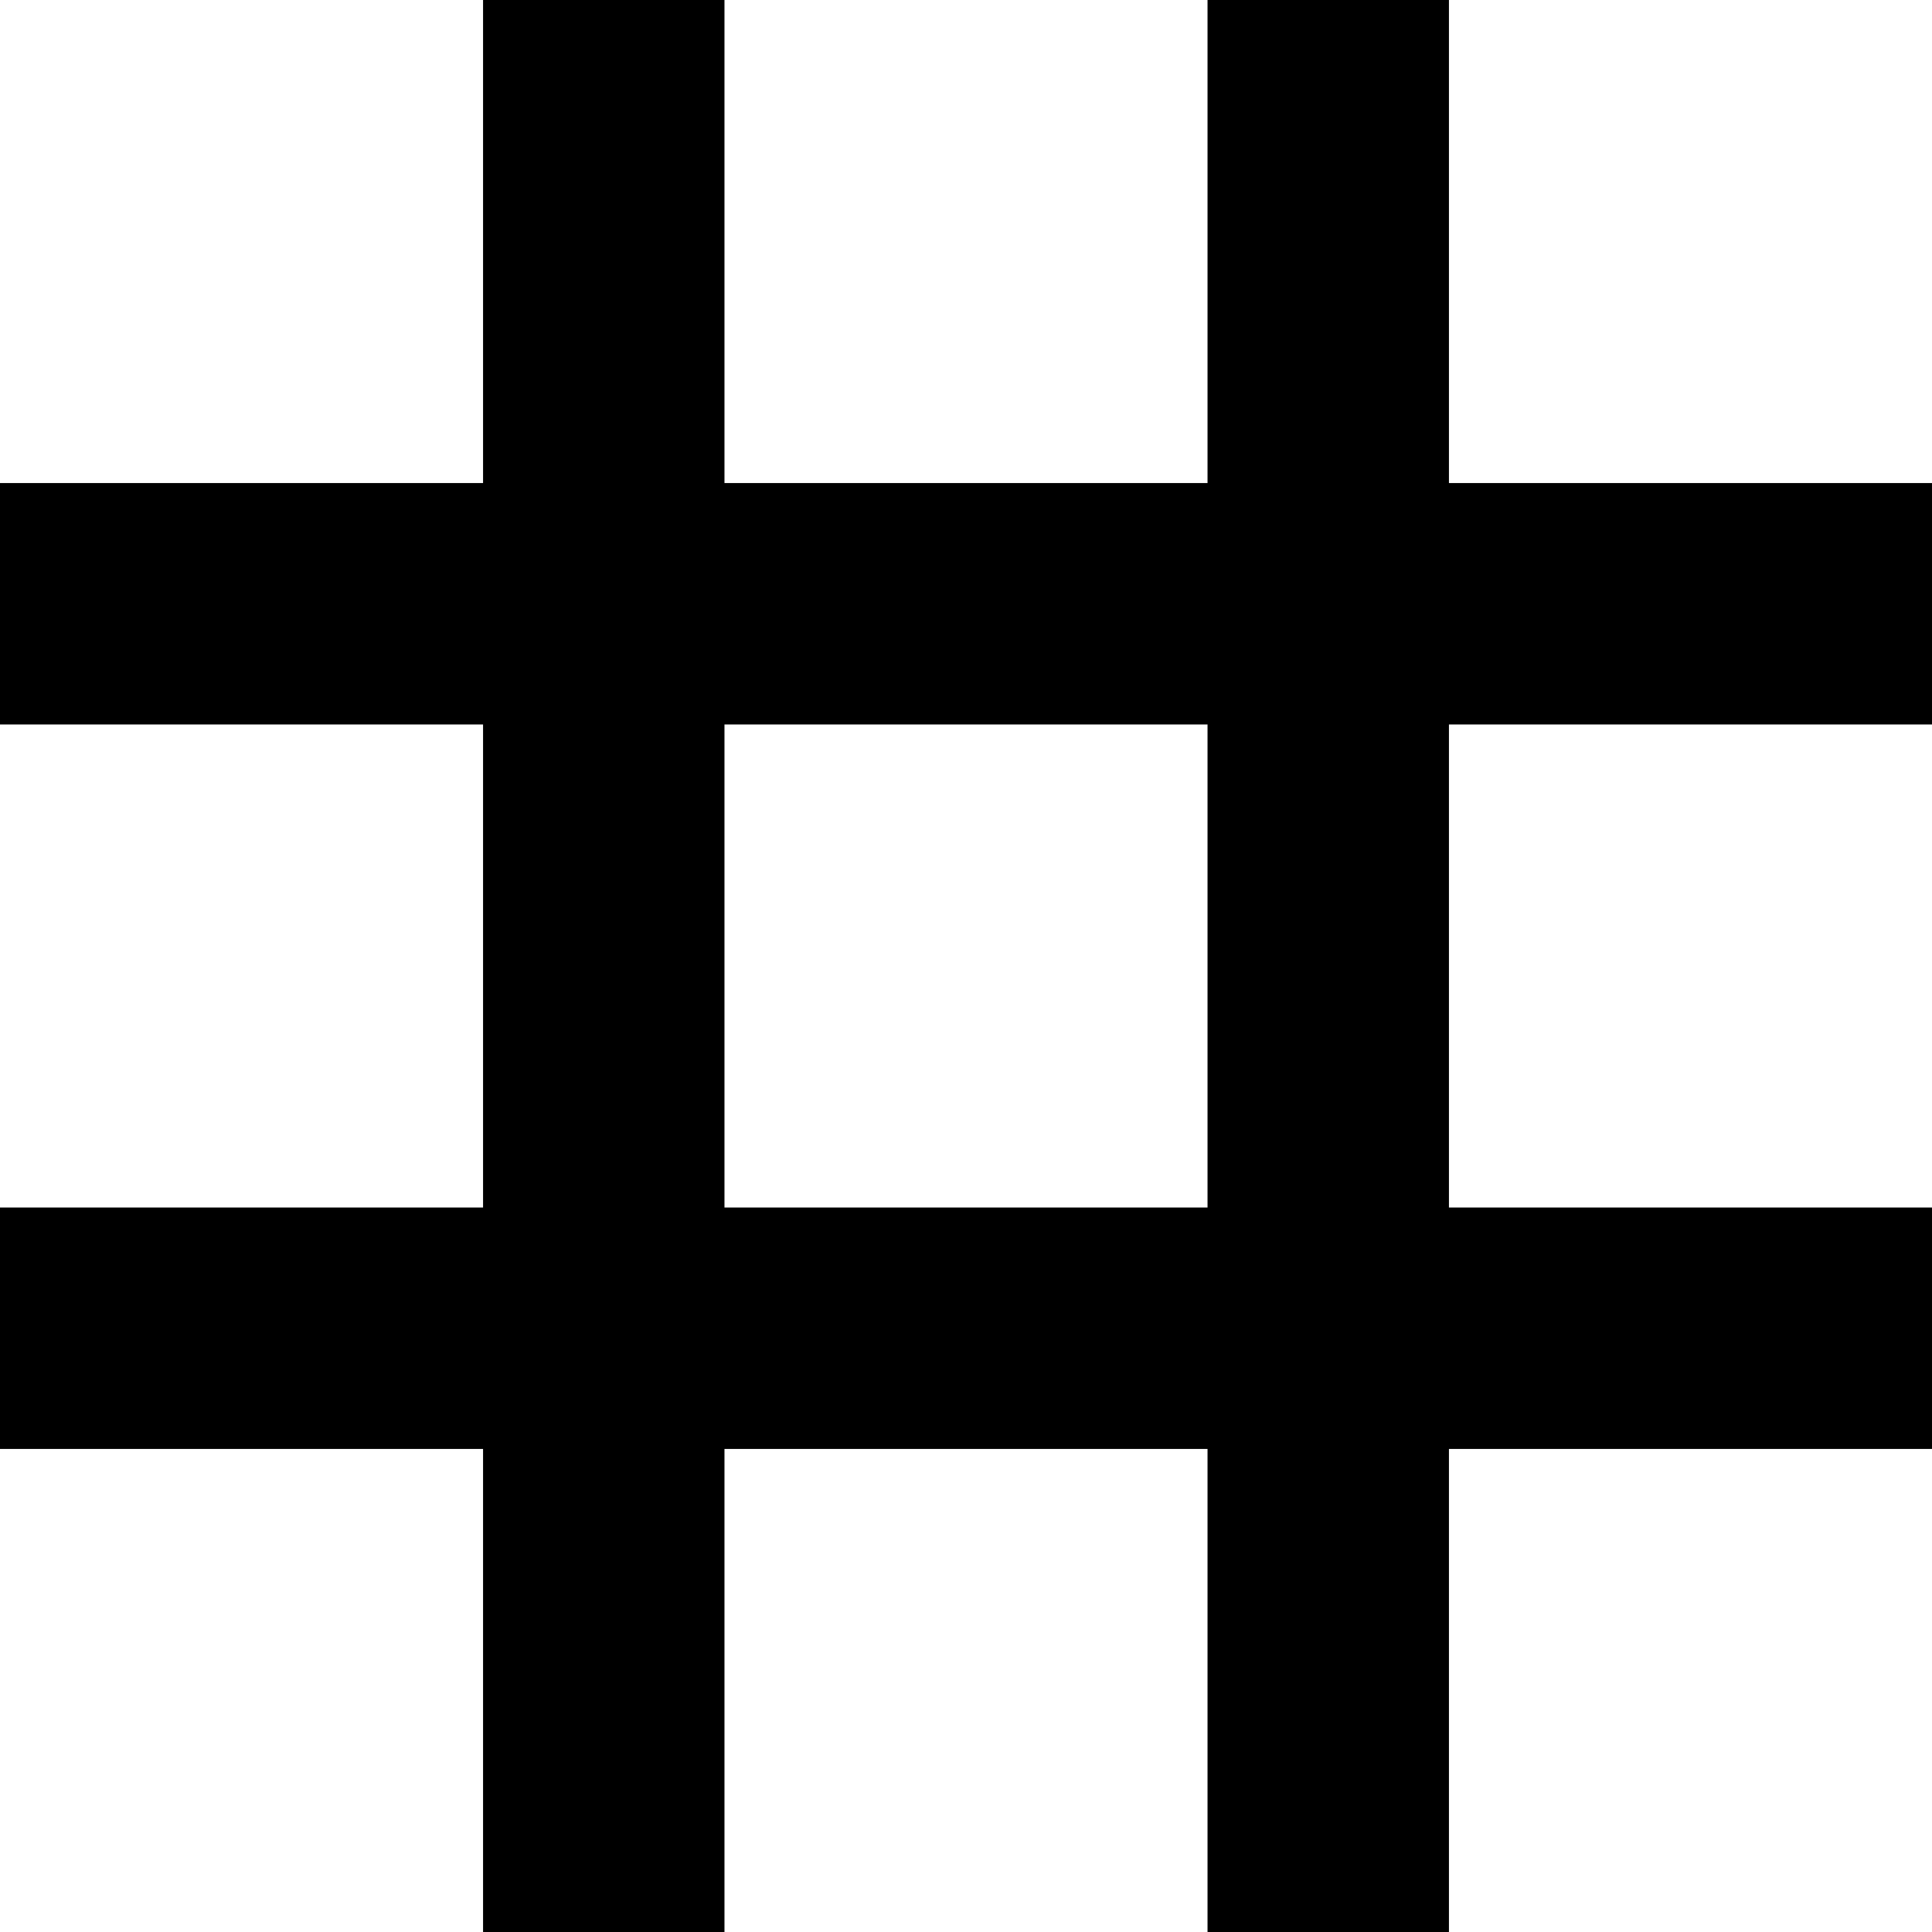
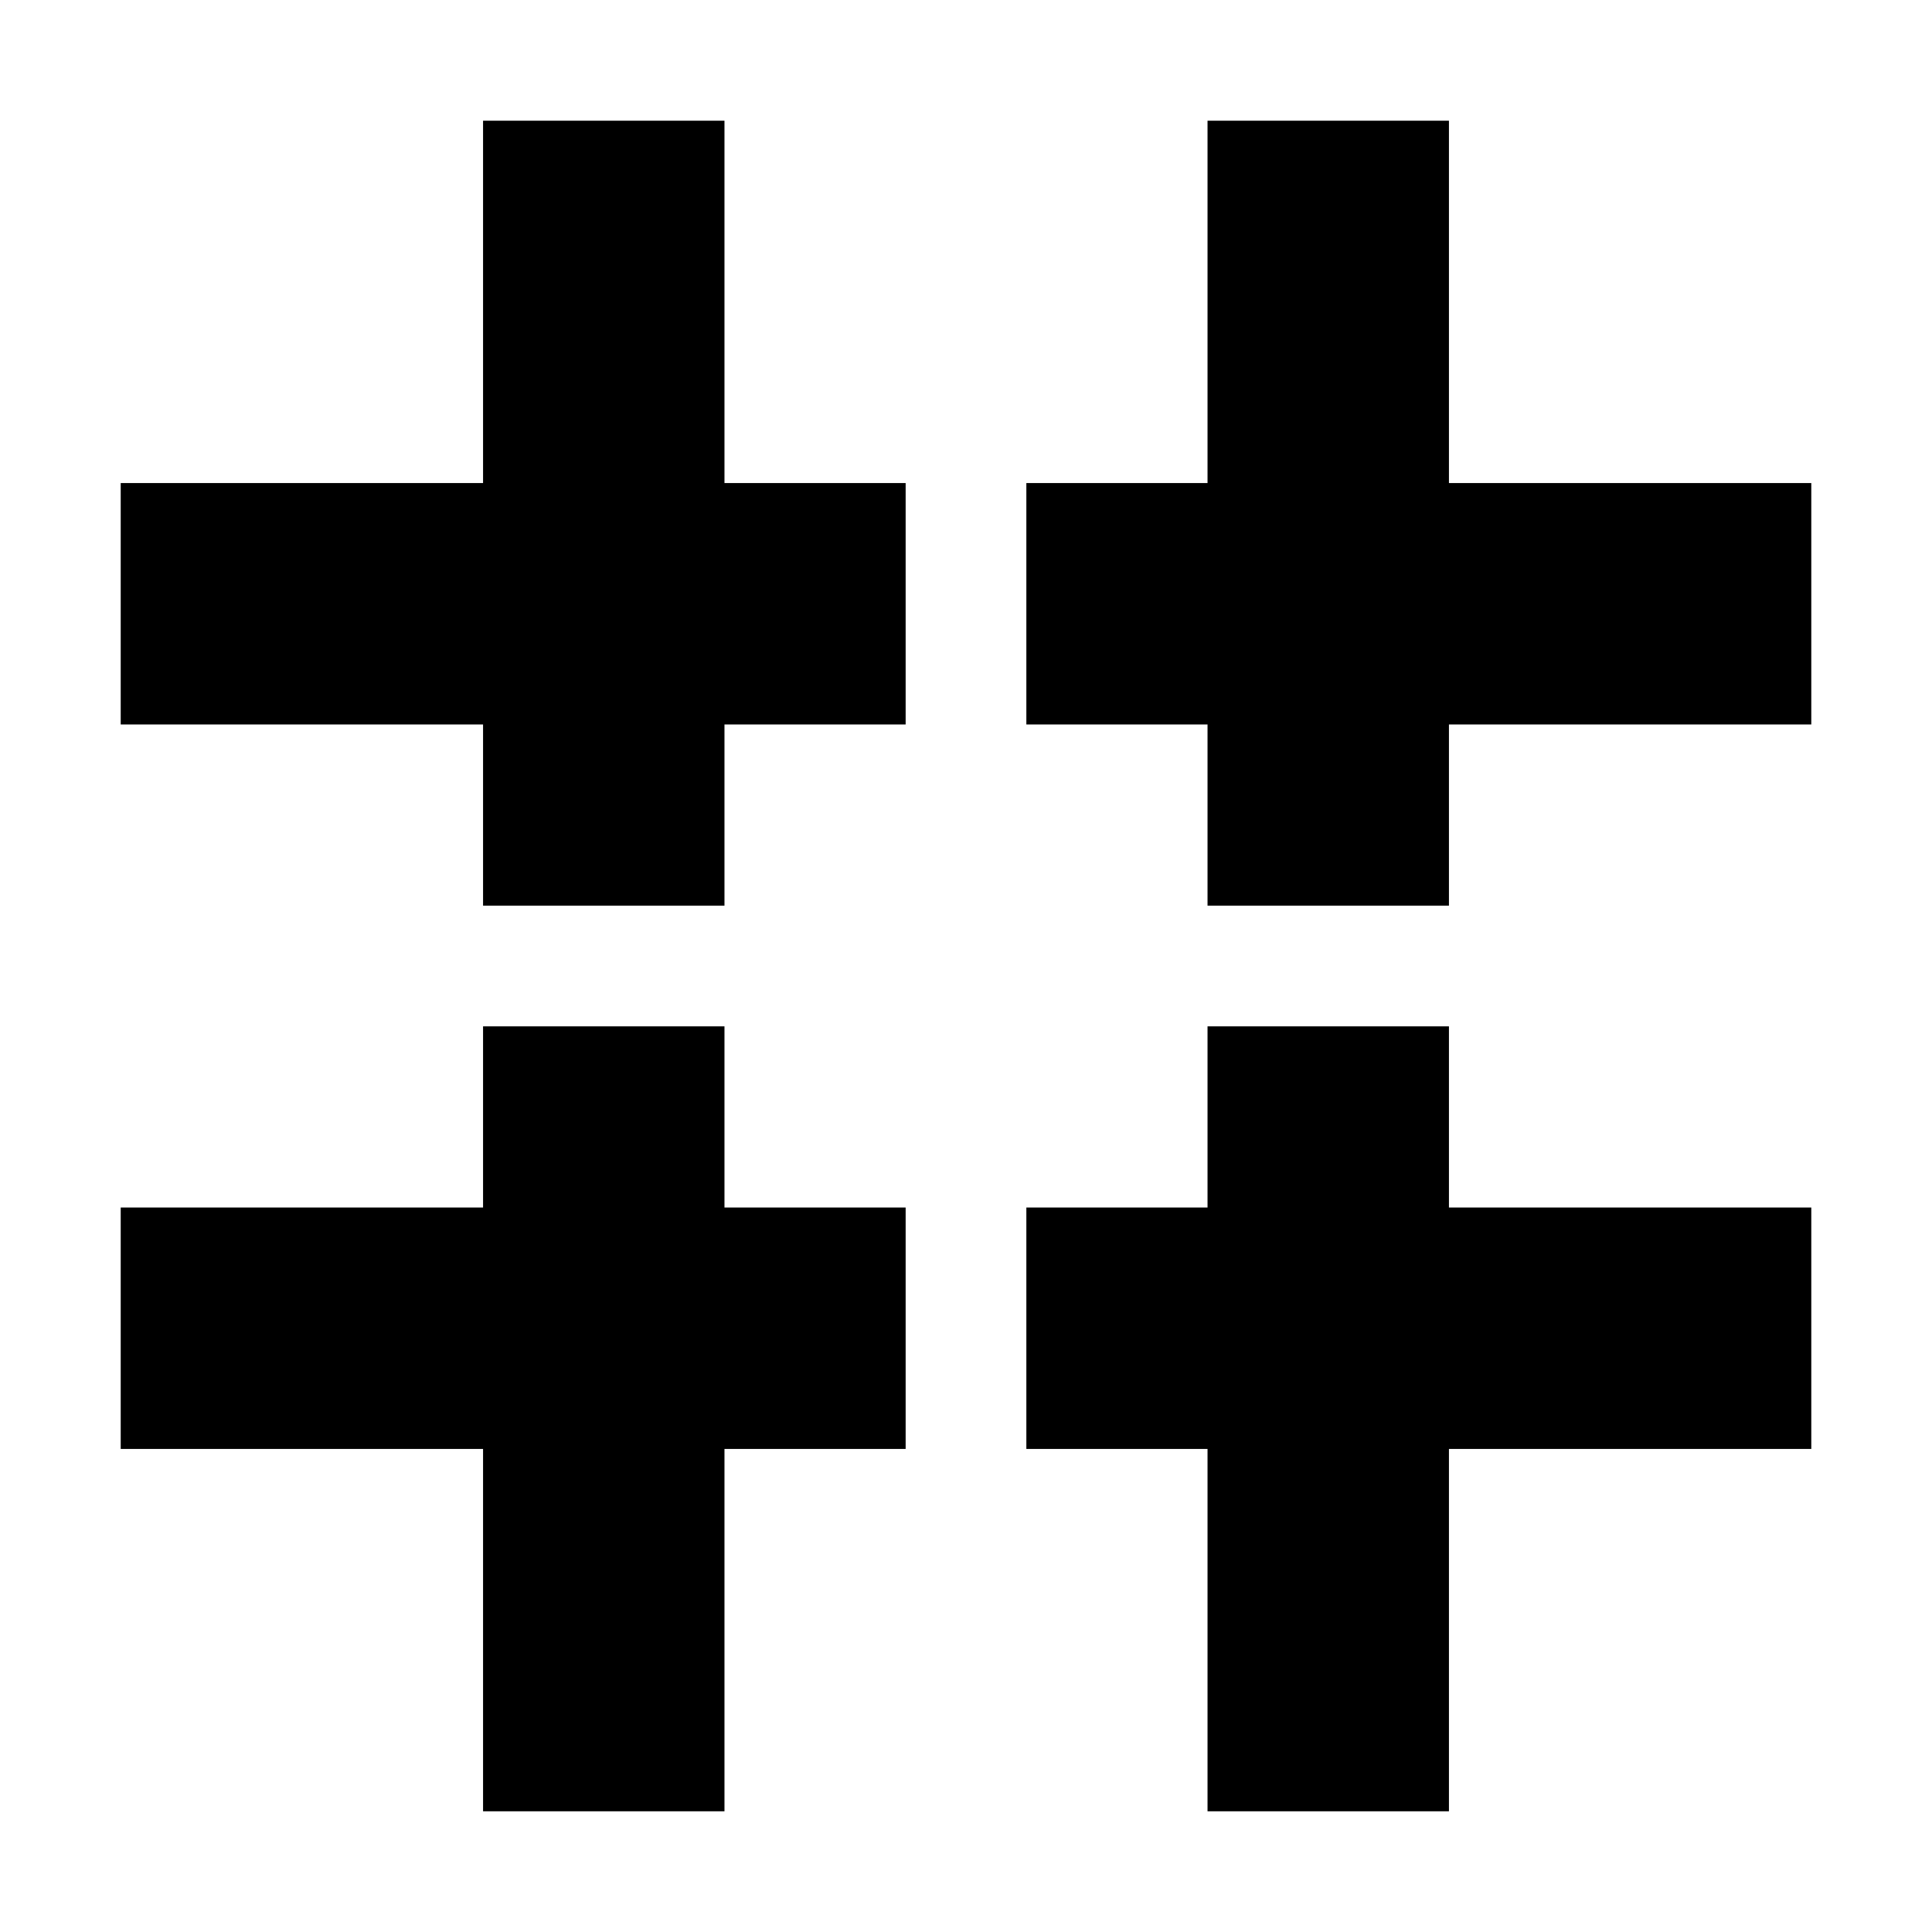
<svg xmlns="http://www.w3.org/2000/svg" width="32" height="32" viewBox="0 0 8.467 8.467" version="1.1" id="svg5">
  <defs id="defs2" />
  <g id="layer1">
-     <rect style="fill:#000000;fill-opacity:1;stroke:none;stroke-width:0.187" id="rect5558" width="8.467" height="1.058" x="-5.2939559e-23" y="2.117" />
-     <rect style="fill:#000000;fill-opacity:1;stroke:none;stroke-width:0.19" id="rect5560" width="8.467" height="1.058" x="0" y="5.292" />
-     <rect style="fill:#000000;fill-opacity:1;stroke:none;stroke-width:0.193" id="rect5664" width="1.058" height="8.467" x="2.117" y="0" />
-     <rect style="fill:#000000;fill-opacity:1;stroke:none;stroke-width:0.193" id="rect5746" width="1.058" height="8.467" x="5.292" y="0" />
+     <rect style="fill:#000000;fill-opacity:1;stroke:none;stroke-width:0.119" id="rect5558" width="3.44" height="1.058" x="0.529" y="2.117" />
+     <rect style="fill:#000000;fill-opacity:1;stroke:none;stroke-width:0.123" id="rect5664" width="1.058" height="3.44" x="2.117" y="0.529" />
+     <rect style="fill:#000000;fill-opacity:1;stroke:none;stroke-width:0.123" id="rect1323" width="1.058" height="3.44" x="2.117" y="4.498" />
+     <rect style="fill:#000000;fill-opacity:1;stroke:none;stroke-width:0.123" id="rect1325" width="1.058" height="3.44" x="5.292" y="0.529" />
+     <rect style="fill:#000000;fill-opacity:1;stroke:none;stroke-width:0.123" id="rect1327" width="1.058" height="3.44" x="5.292" y="4.498" />
+     <rect style="fill:#000000;fill-opacity:1;stroke:none;stroke-width:0.119" id="rect1329" width="3.44" height="1.058" x="4.498" y="2.117" />
+     <rect style="fill:#000000;fill-opacity:1;stroke:none;stroke-width:0.119" id="rect1331" width="3.44" height="1.058" x="0.529" y="5.292" />
+     <rect style="fill:#000000;fill-opacity:1;stroke:none;stroke-width:0.119" id="rect1333" width="3.44" height="1.058" x="4.498" y="5.292" />
  </g>
</svg>
